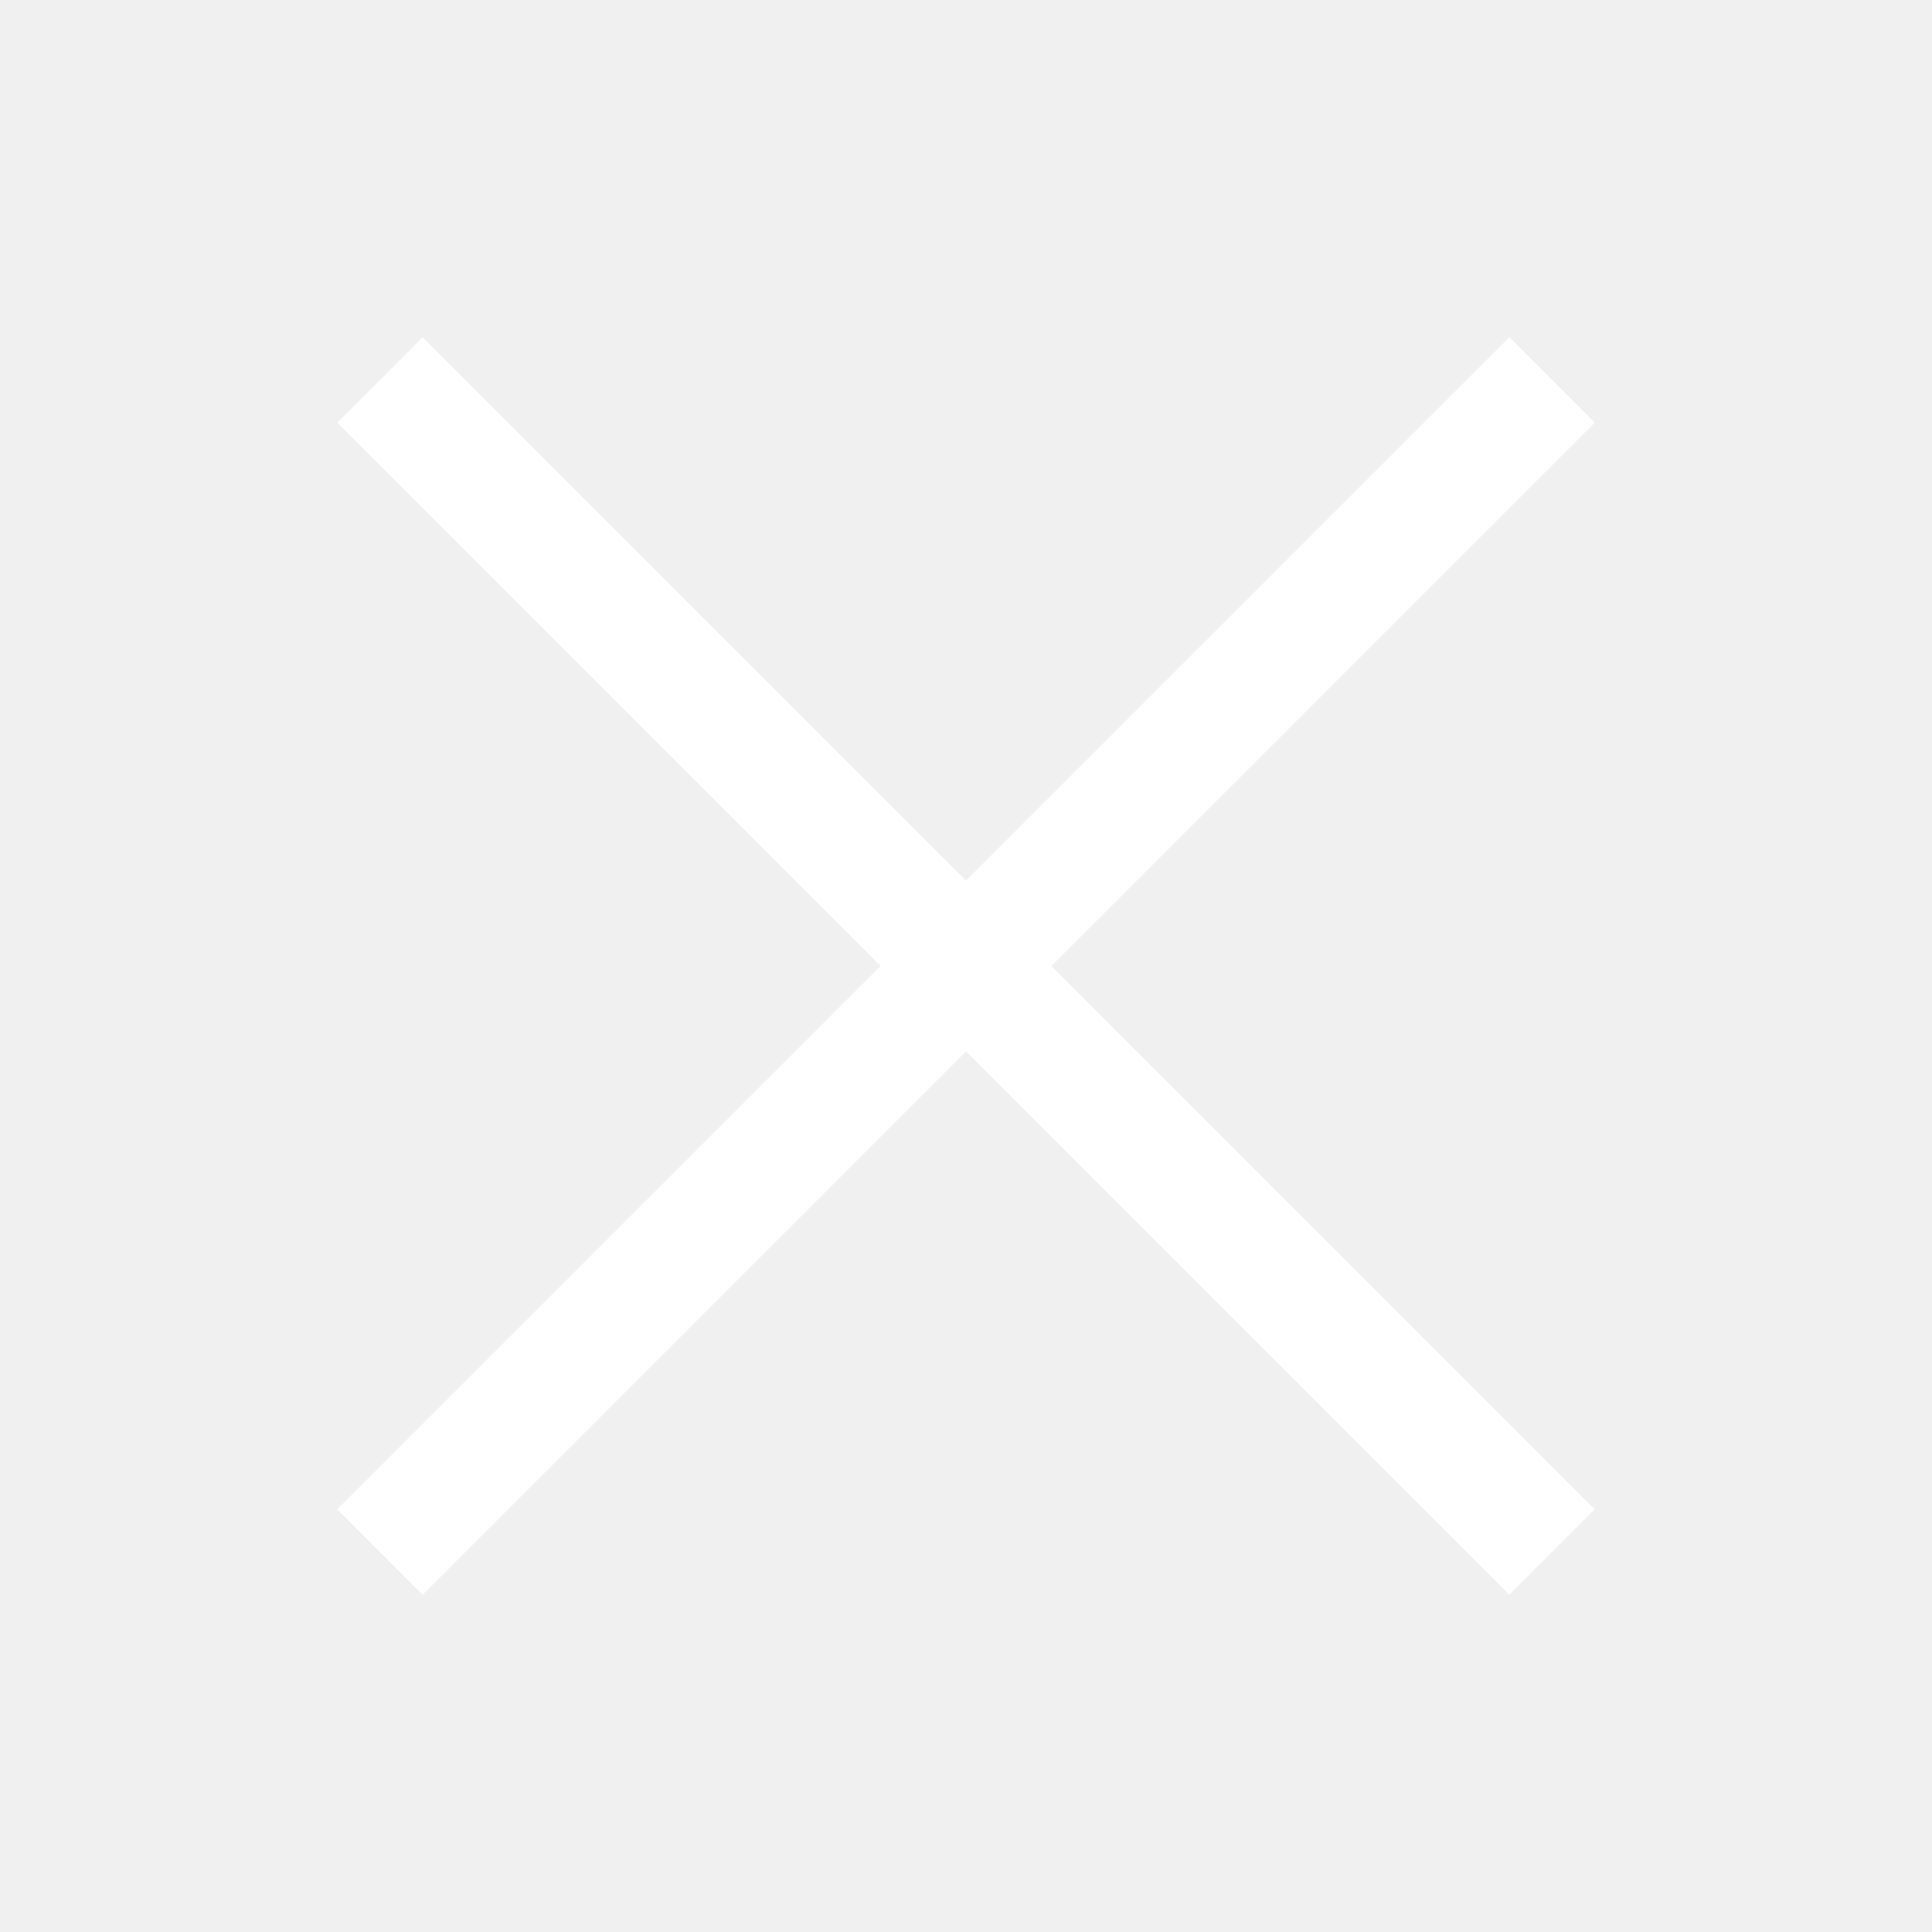
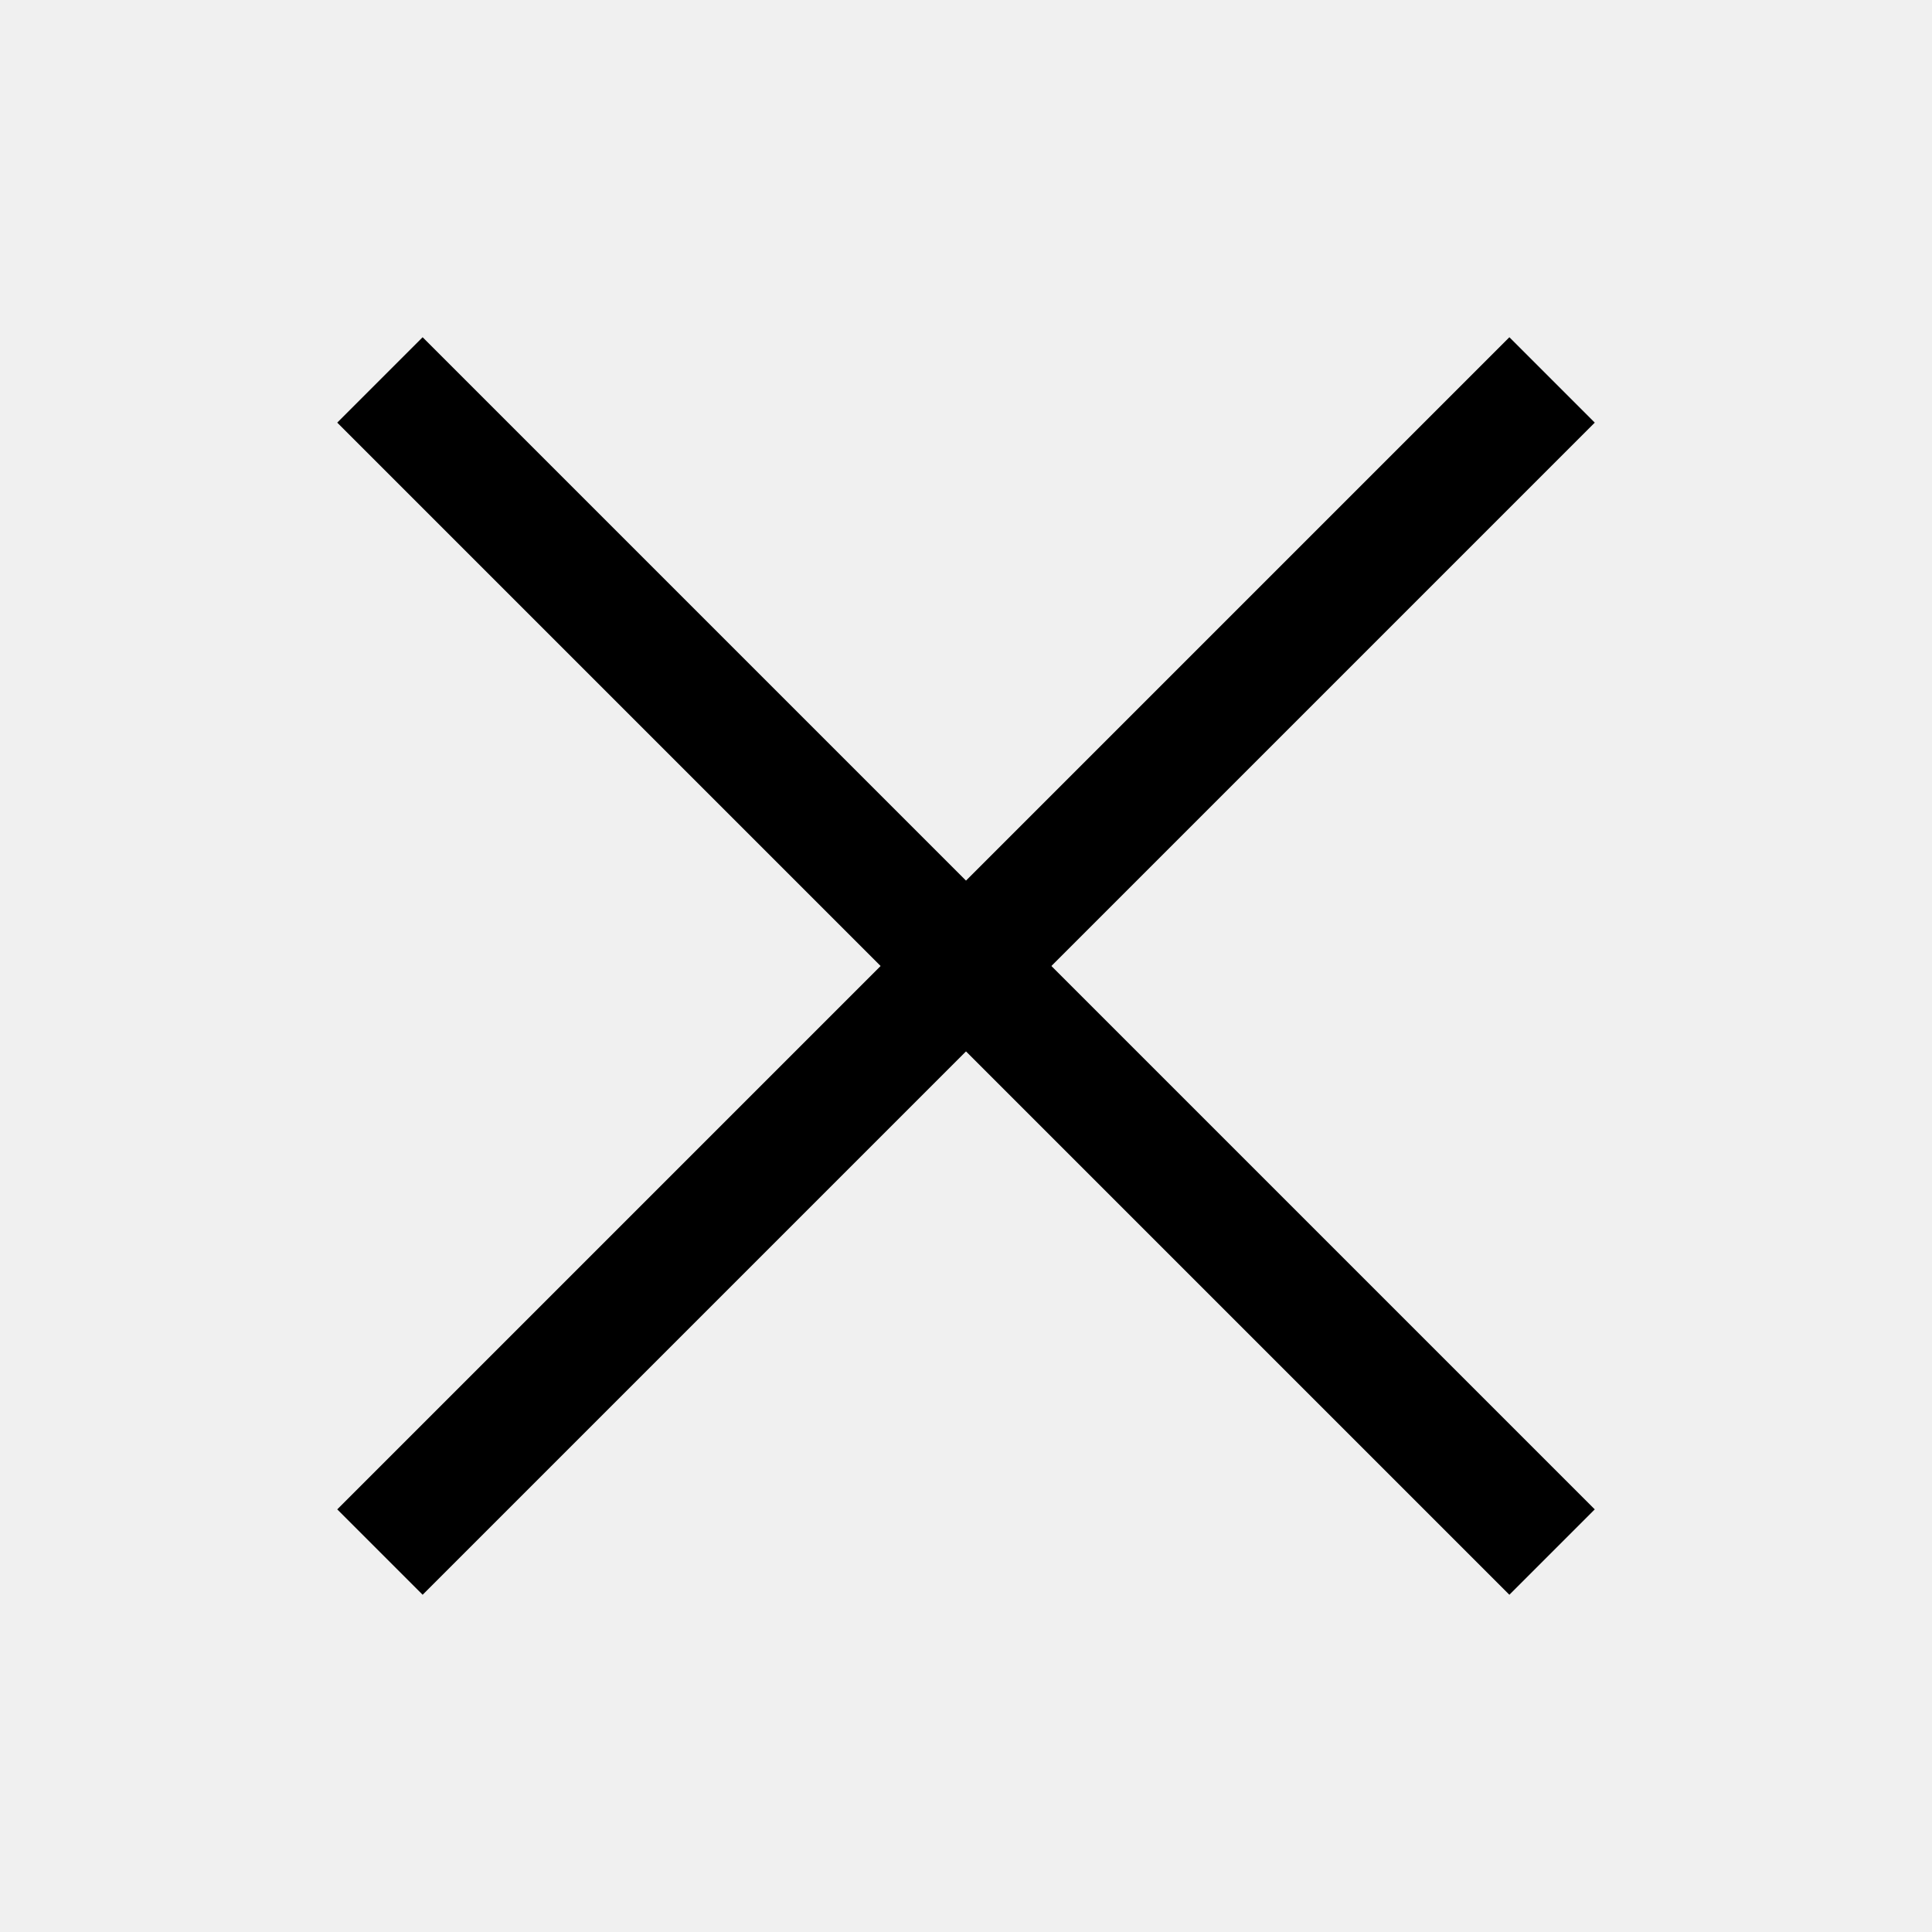
<svg xmlns="http://www.w3.org/2000/svg" width="32" height="32" viewBox="0 0 32 32" fill="none">
-   <path d="M25 7L7 25" stroke="white" stroke-width="2" stroke-linecap="square" stroke-linejoin="round" />
-   <path d="M25 25L7 7" stroke="white" stroke-width="2" stroke-linecap="square" stroke-linejoin="round" />
+   <path d="M25 7L7 25" stroke="black" stroke-width="2" stroke-linecap="square" stroke-linejoin="round" />
+   <path d="M25 25L7 7" stroke="black" stroke-width="2" stroke-linecap="square" stroke-linejoin="round" />
</svg>
